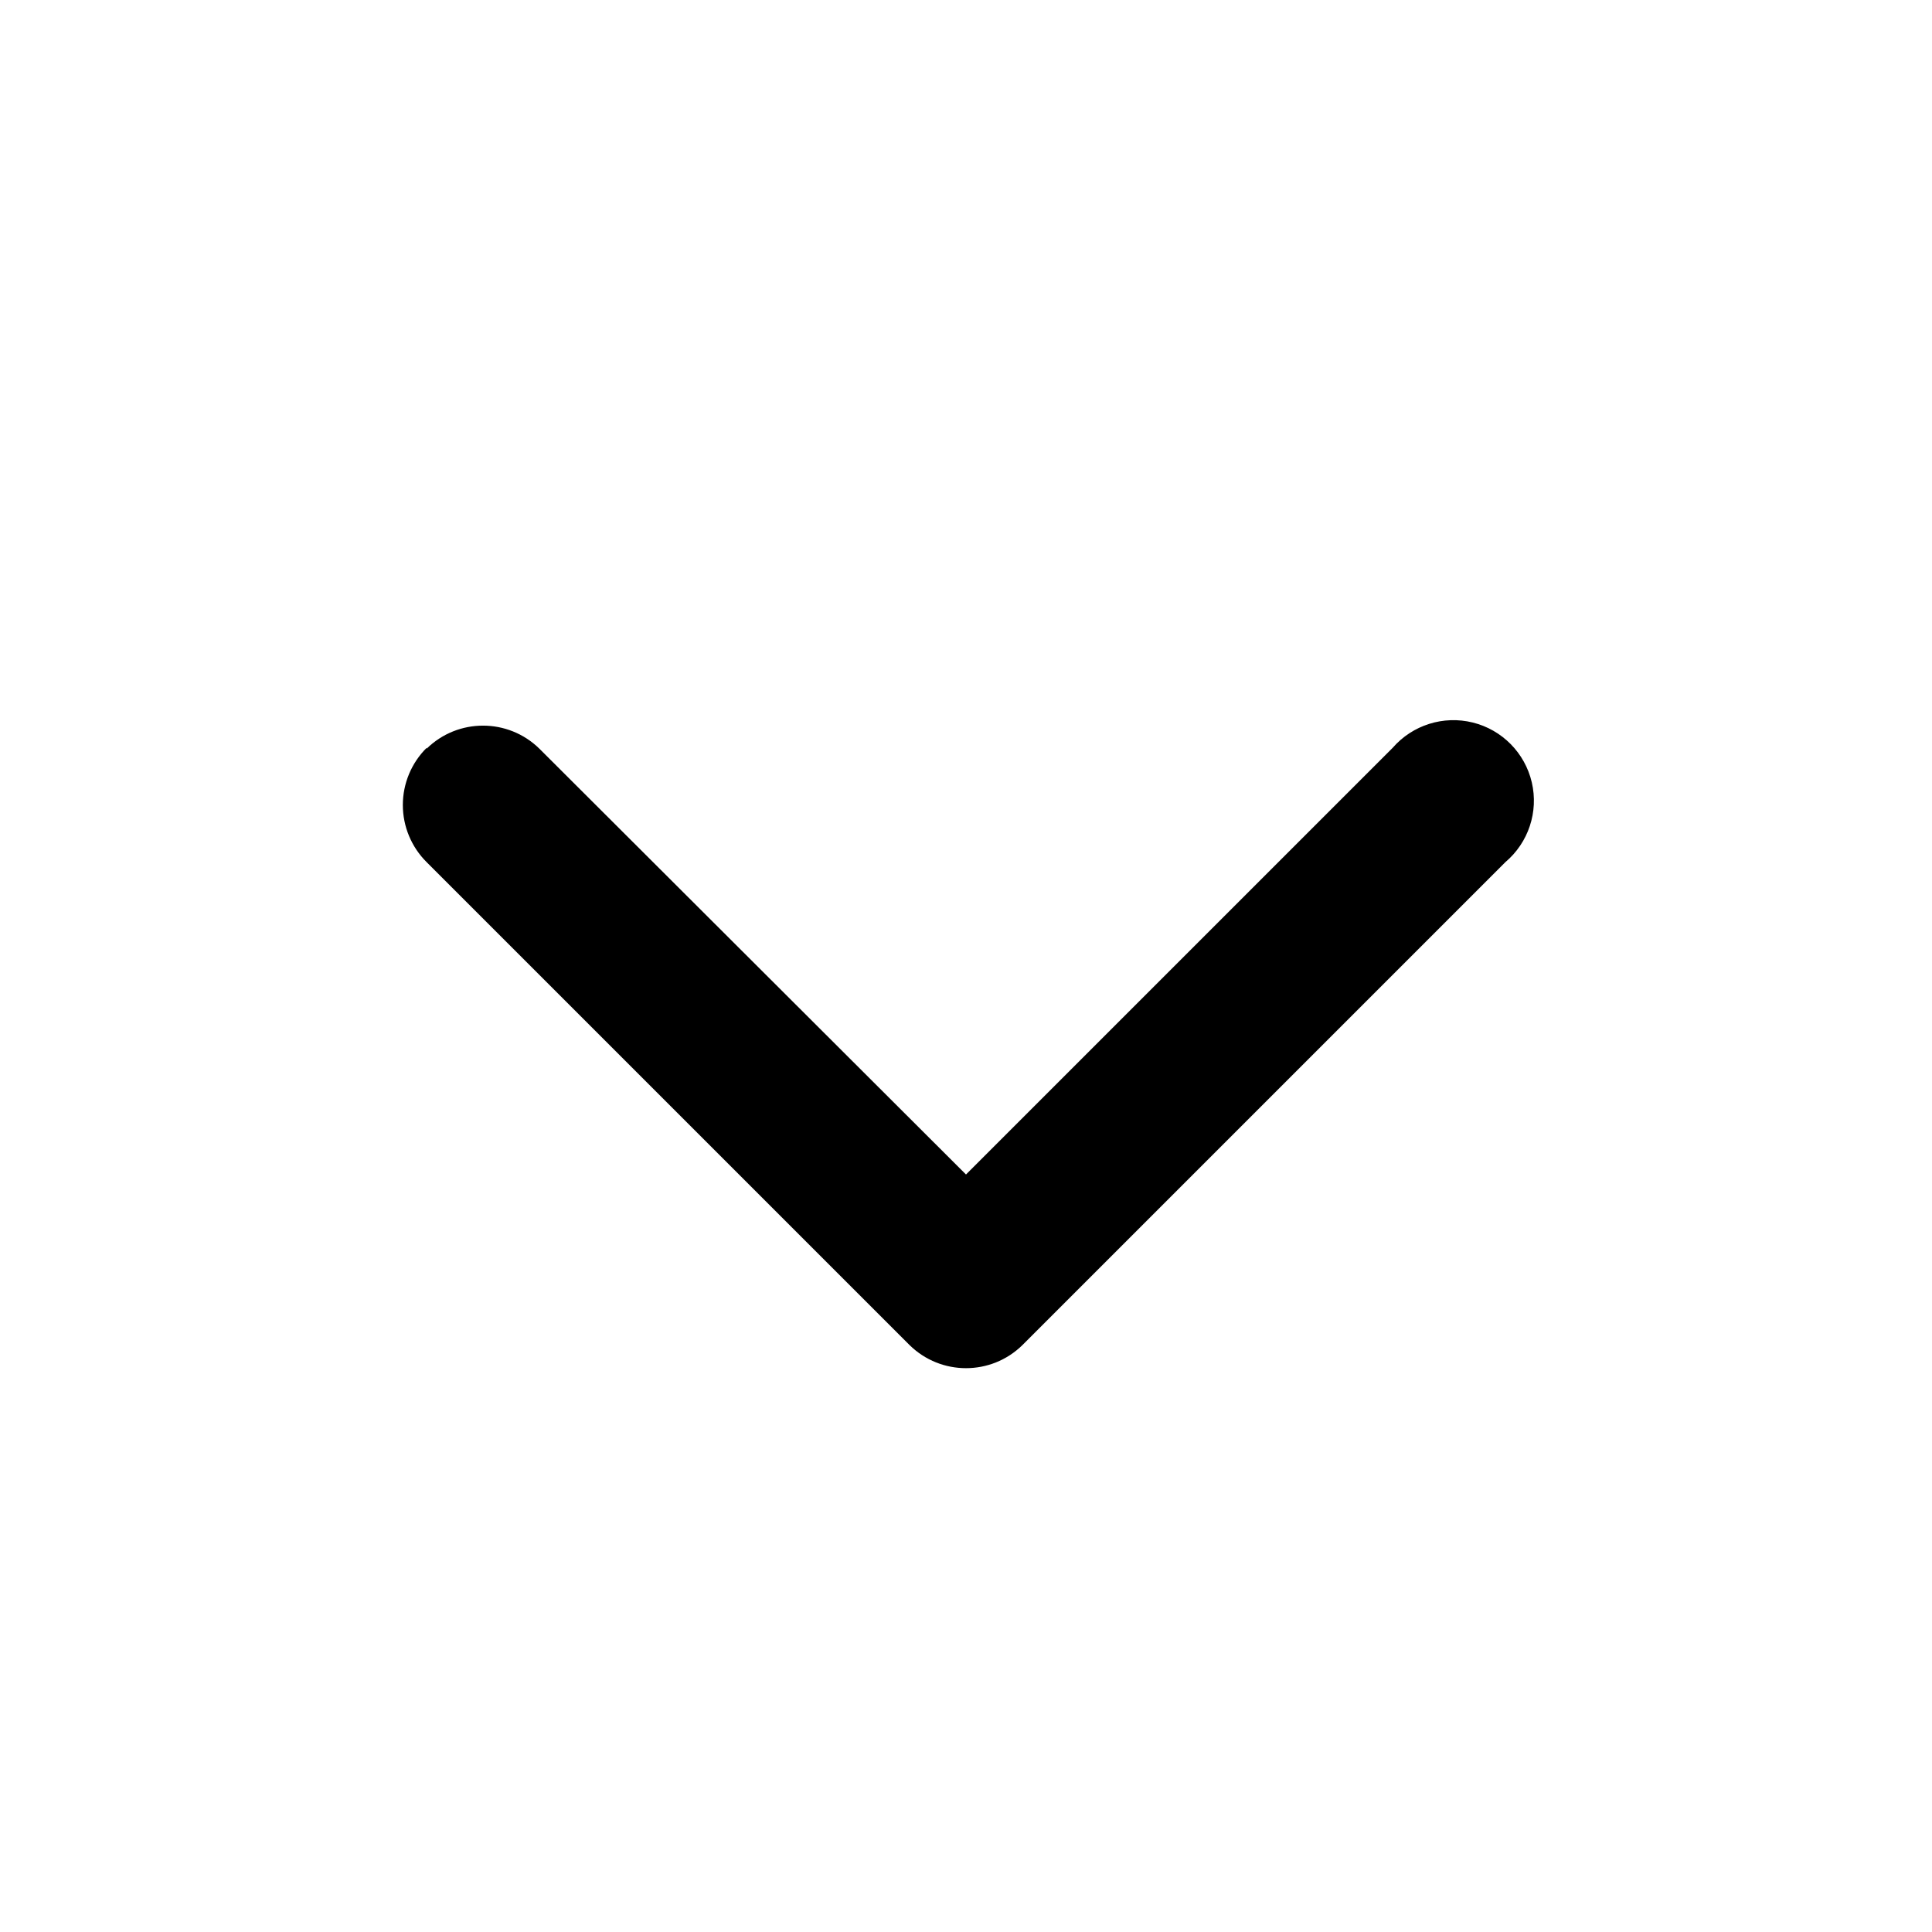
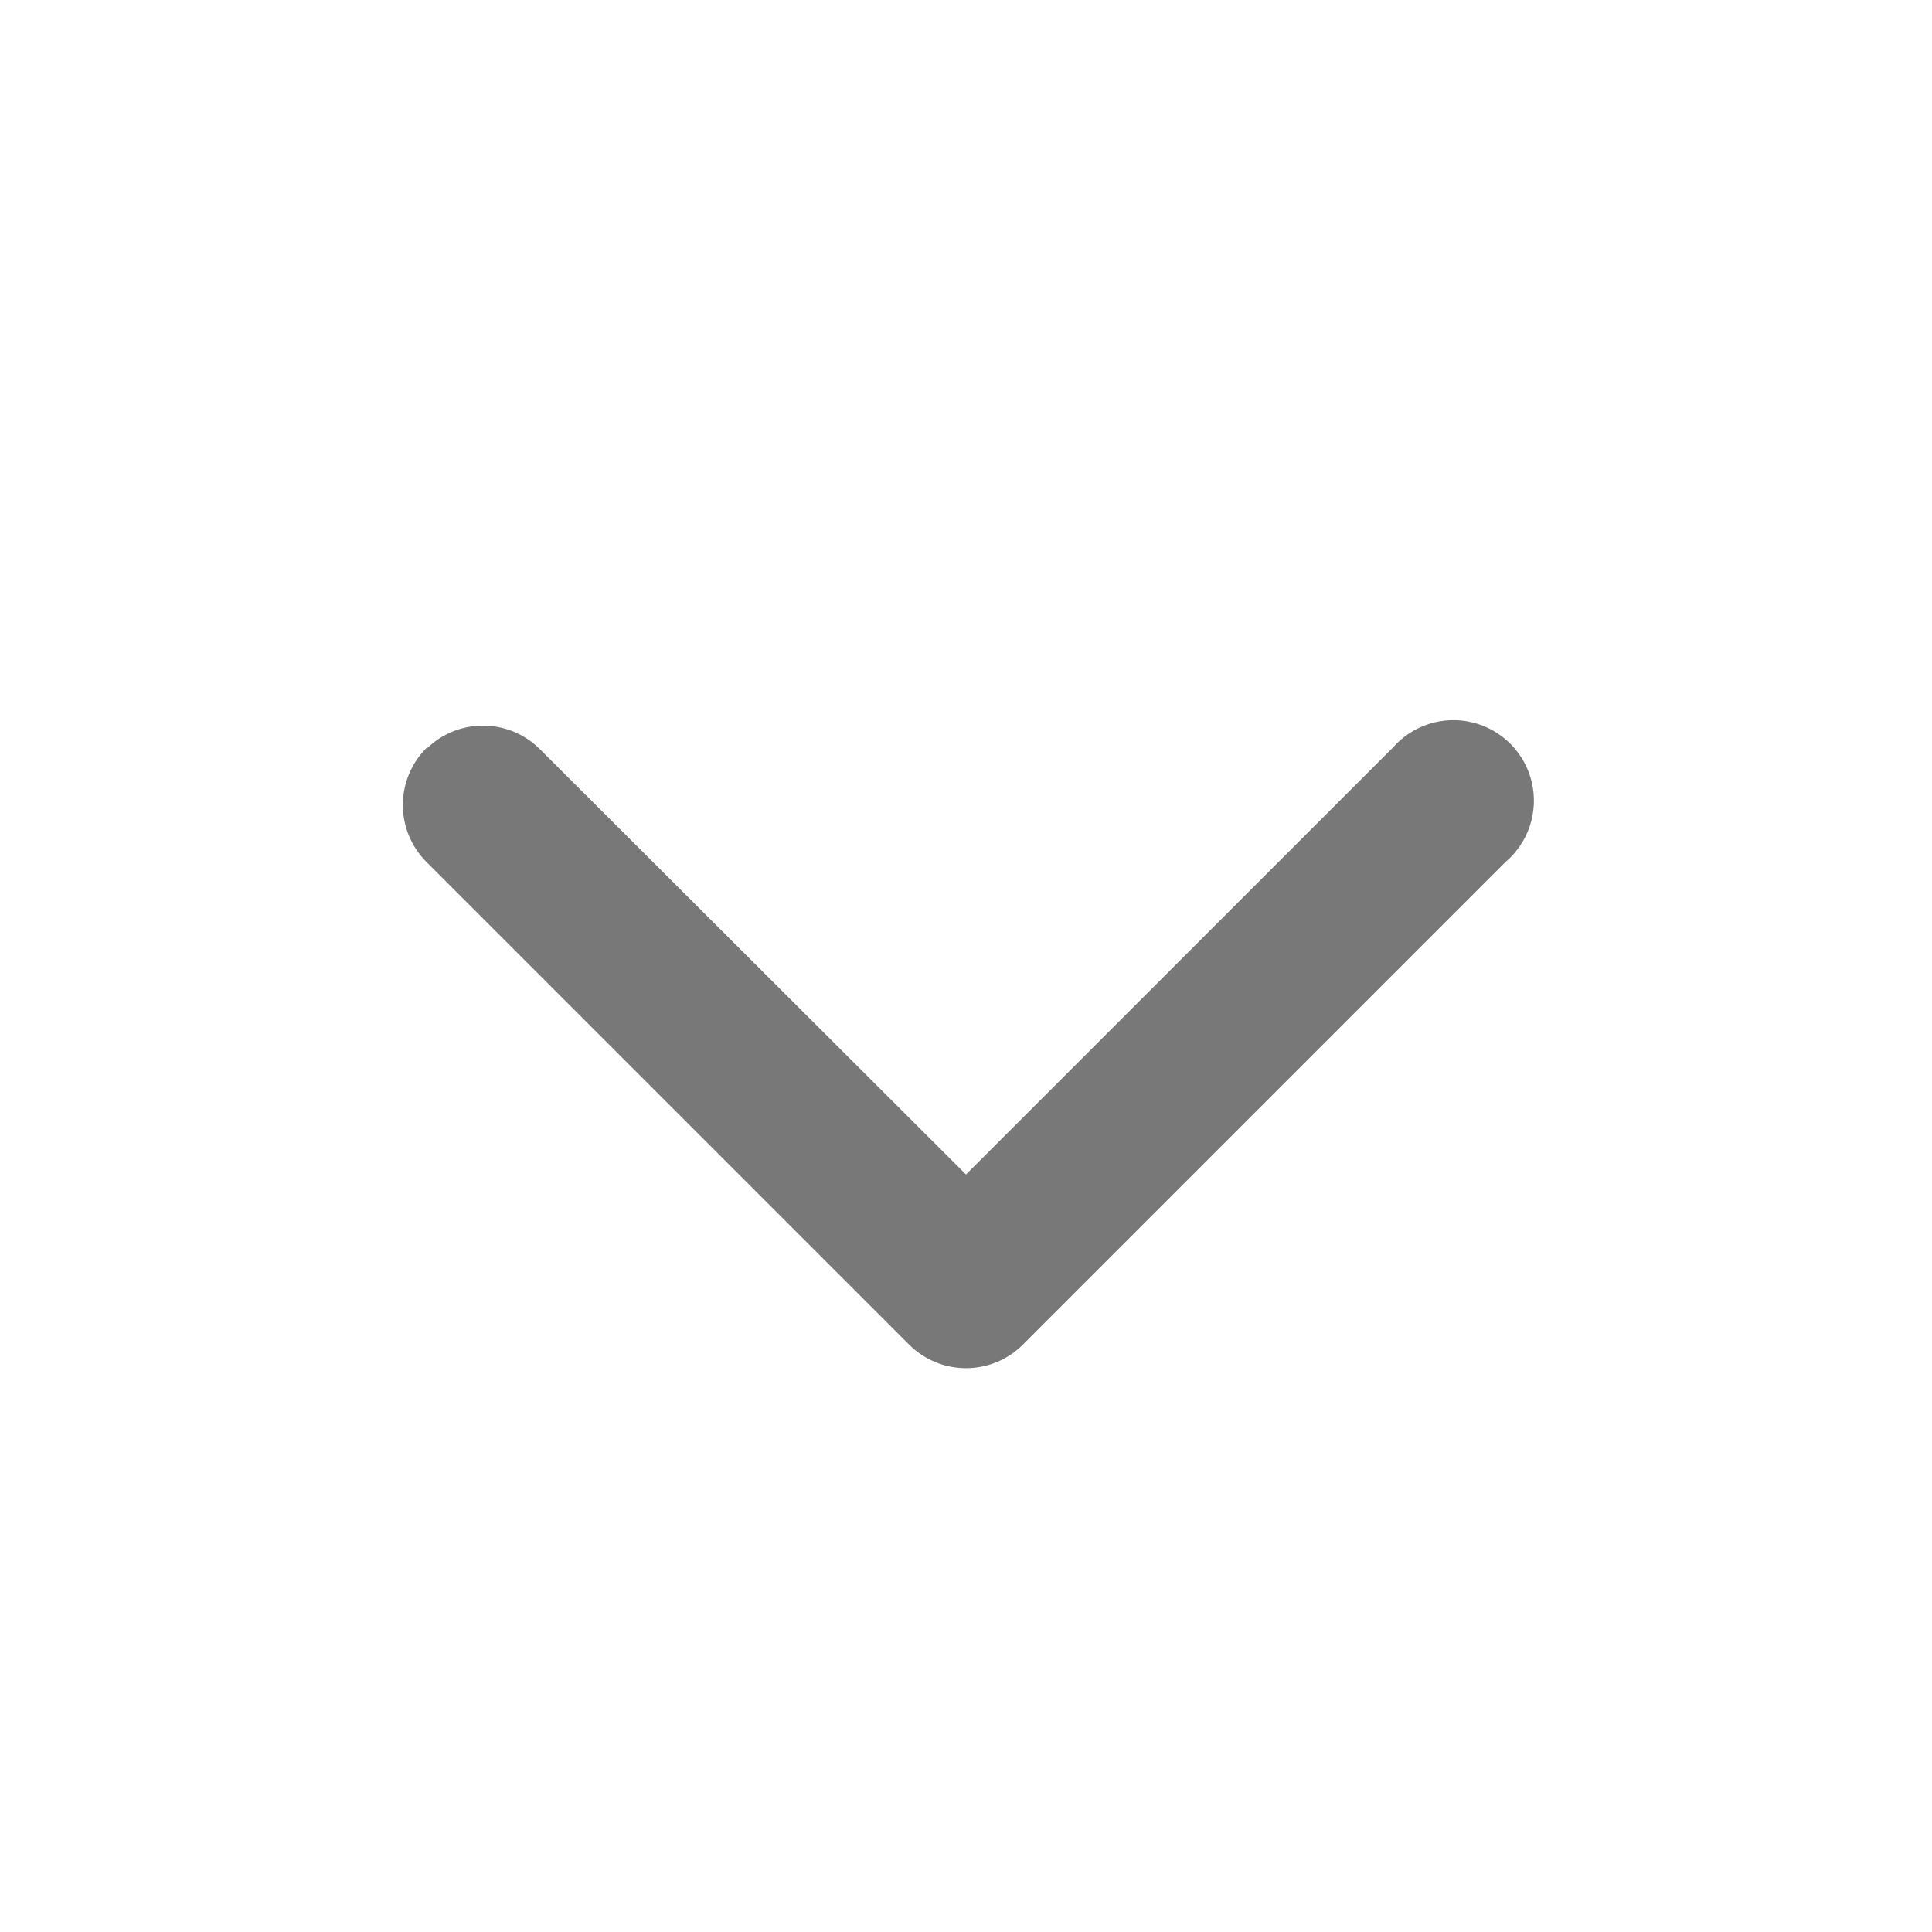
- <svg xmlns="http://www.w3.org/2000/svg" class="icon__29444" aria-hidden="true" role="img" width="24" height="24" fill="none" viewBox="0 0 24 24">
+ <svg xmlns="http://www.w3.org/2000/svg" class="icon__29444" aria-hidden="true" role="img" width="12" height="12" fill="none" viewBox="0 0 24 24" color="#787878">
  <path fill="currentColor" d="M5.3 9.3a1 1 0 0 1 1.4 0l5.3 5.29 5.3-5.3a1 1 0 1 1 1.4 1.42l-6 6a1 1 0 0 1-1.4 0l-6-6a1 1 0 0 1 0-1.42Z" class="" />
</svg>
